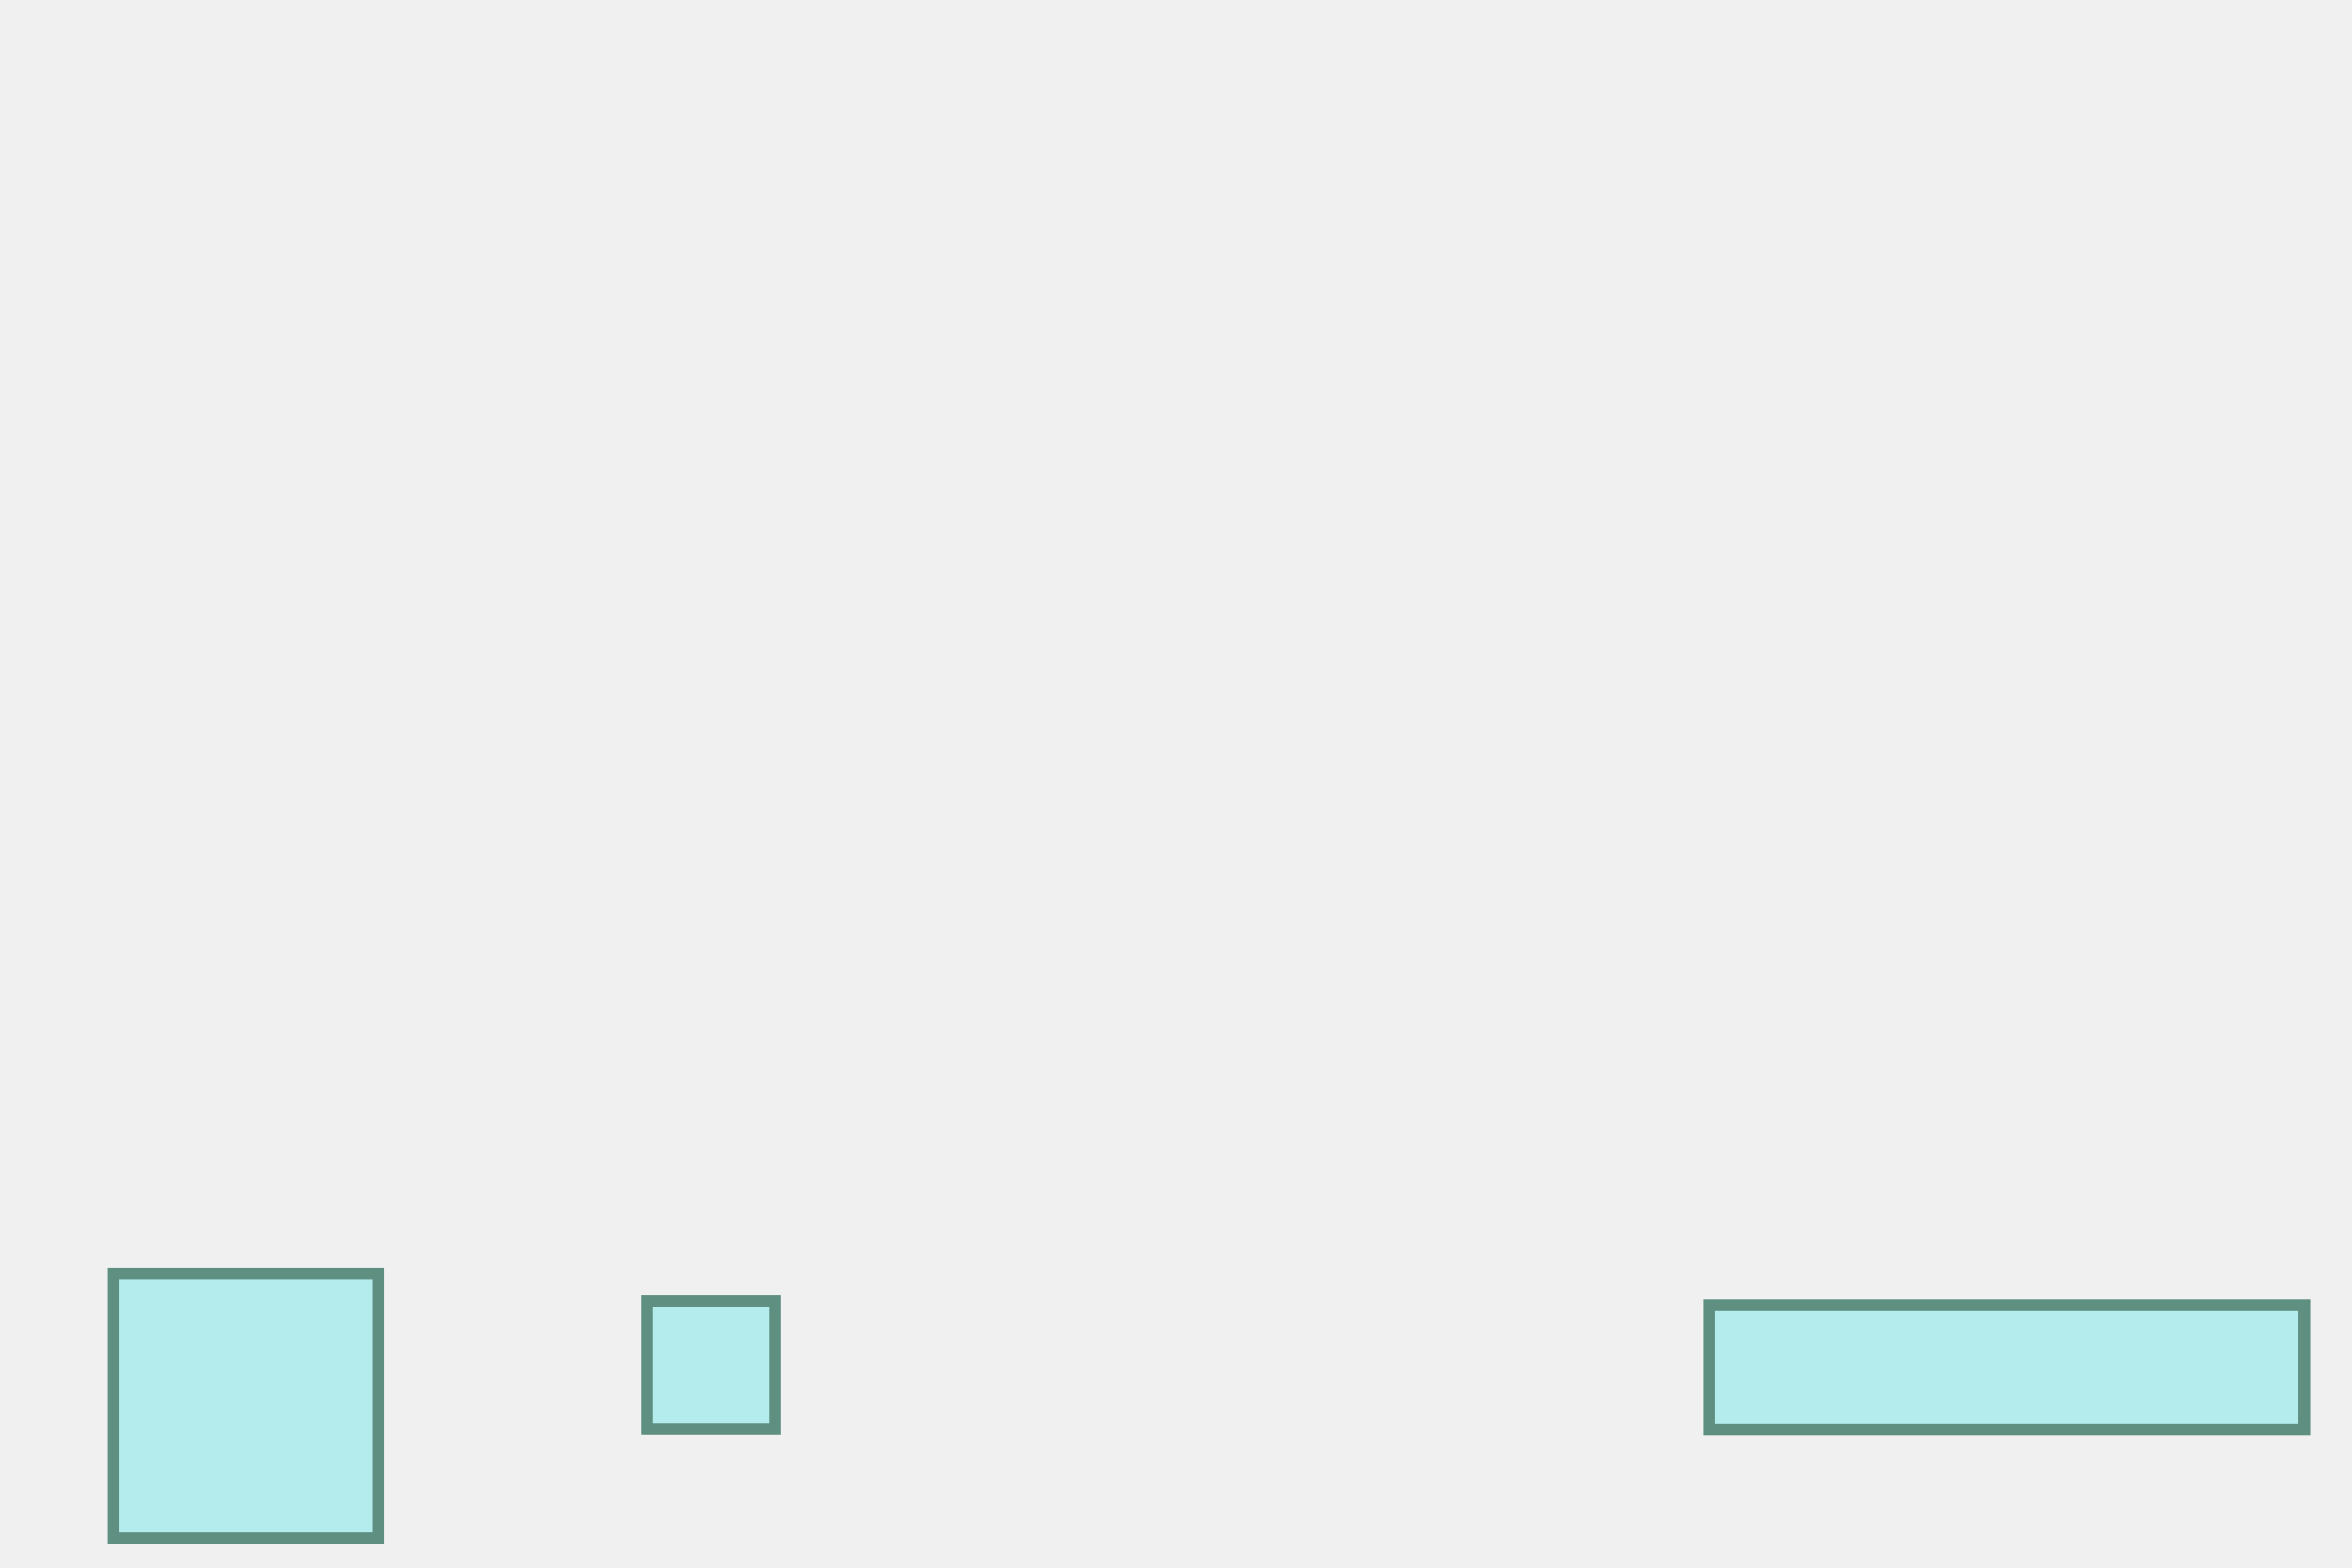
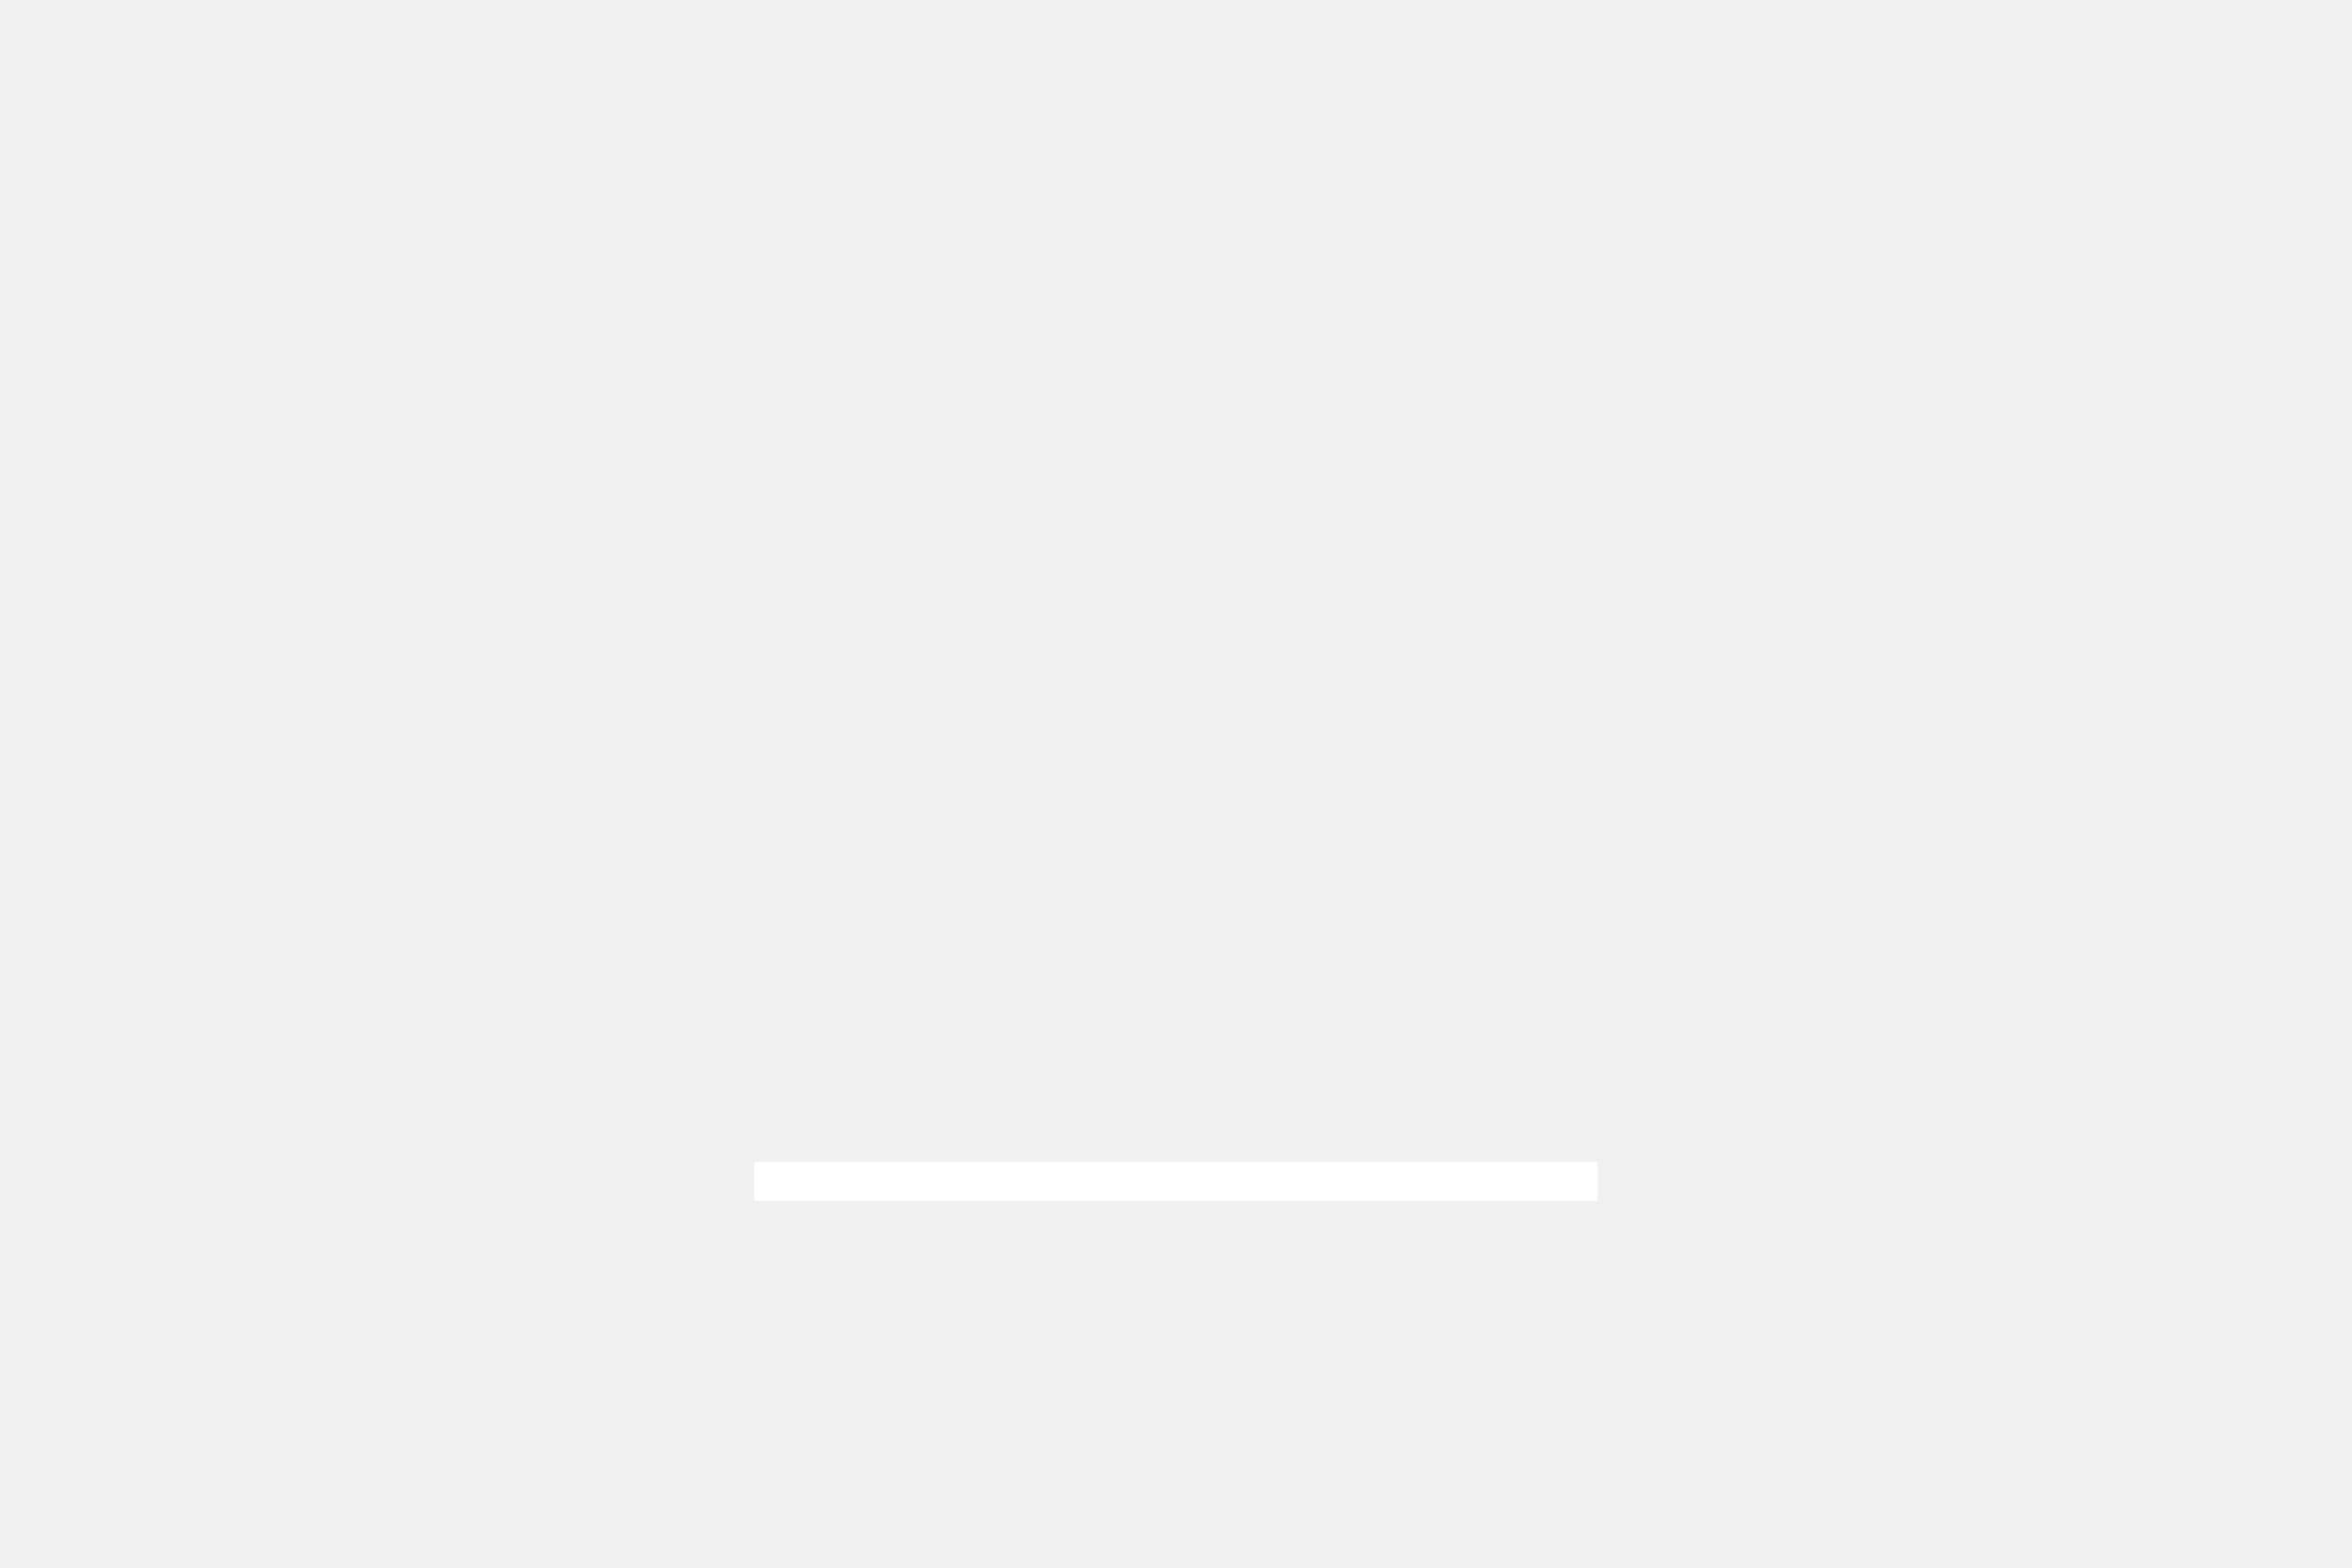
<svg xmlns="http://www.w3.org/2000/svg" width="600" height="400">
  <g id="Layer_1">
-     <g id="svg_24">
-       <g id="svg_9">
-         <path fill="#b4eced" stroke-width="3" opacity="undefined" d="m436,333.01l151.835,0l0,31.807l-151.835,0l0,-31.807z" id="svg_11" stroke="#5e8f80" />
-       </g>
-     </g>
-     <g id="svg_26">
-       <g id="svg_19">
-         <path fill="#b4eced" stroke-width="3" opacity="undefined" d="m29,325l67.432,0l0,67.5l-67.432,0l0,-67.5z" id="svg_21" stroke="#5e8f80" />
-       </g>
-     </g>
-     <g id="svg_30">
-       <g id="svg_22">
-         <path fill="#b4eced" stroke-width="3" opacity="undefined" d="m165,332l32.649,0l0,32.683l-32.649,0l0,-32.683z" id="svg_23" stroke="#5e8f80" />
+     <g stroke="null">
+       <g stroke="null" id="svg_161">
+         <g stroke="null">
+           <g stroke="null" id="svg_162">
+             <rect stroke="#000" id="svg_163" height="9.933" width="215.172" y="296.474" x="192.414" stroke-width="0" fill="#ffffff" />
+           </g>
+         </g>
      </g>
    </g>
  </g>
</svg>
